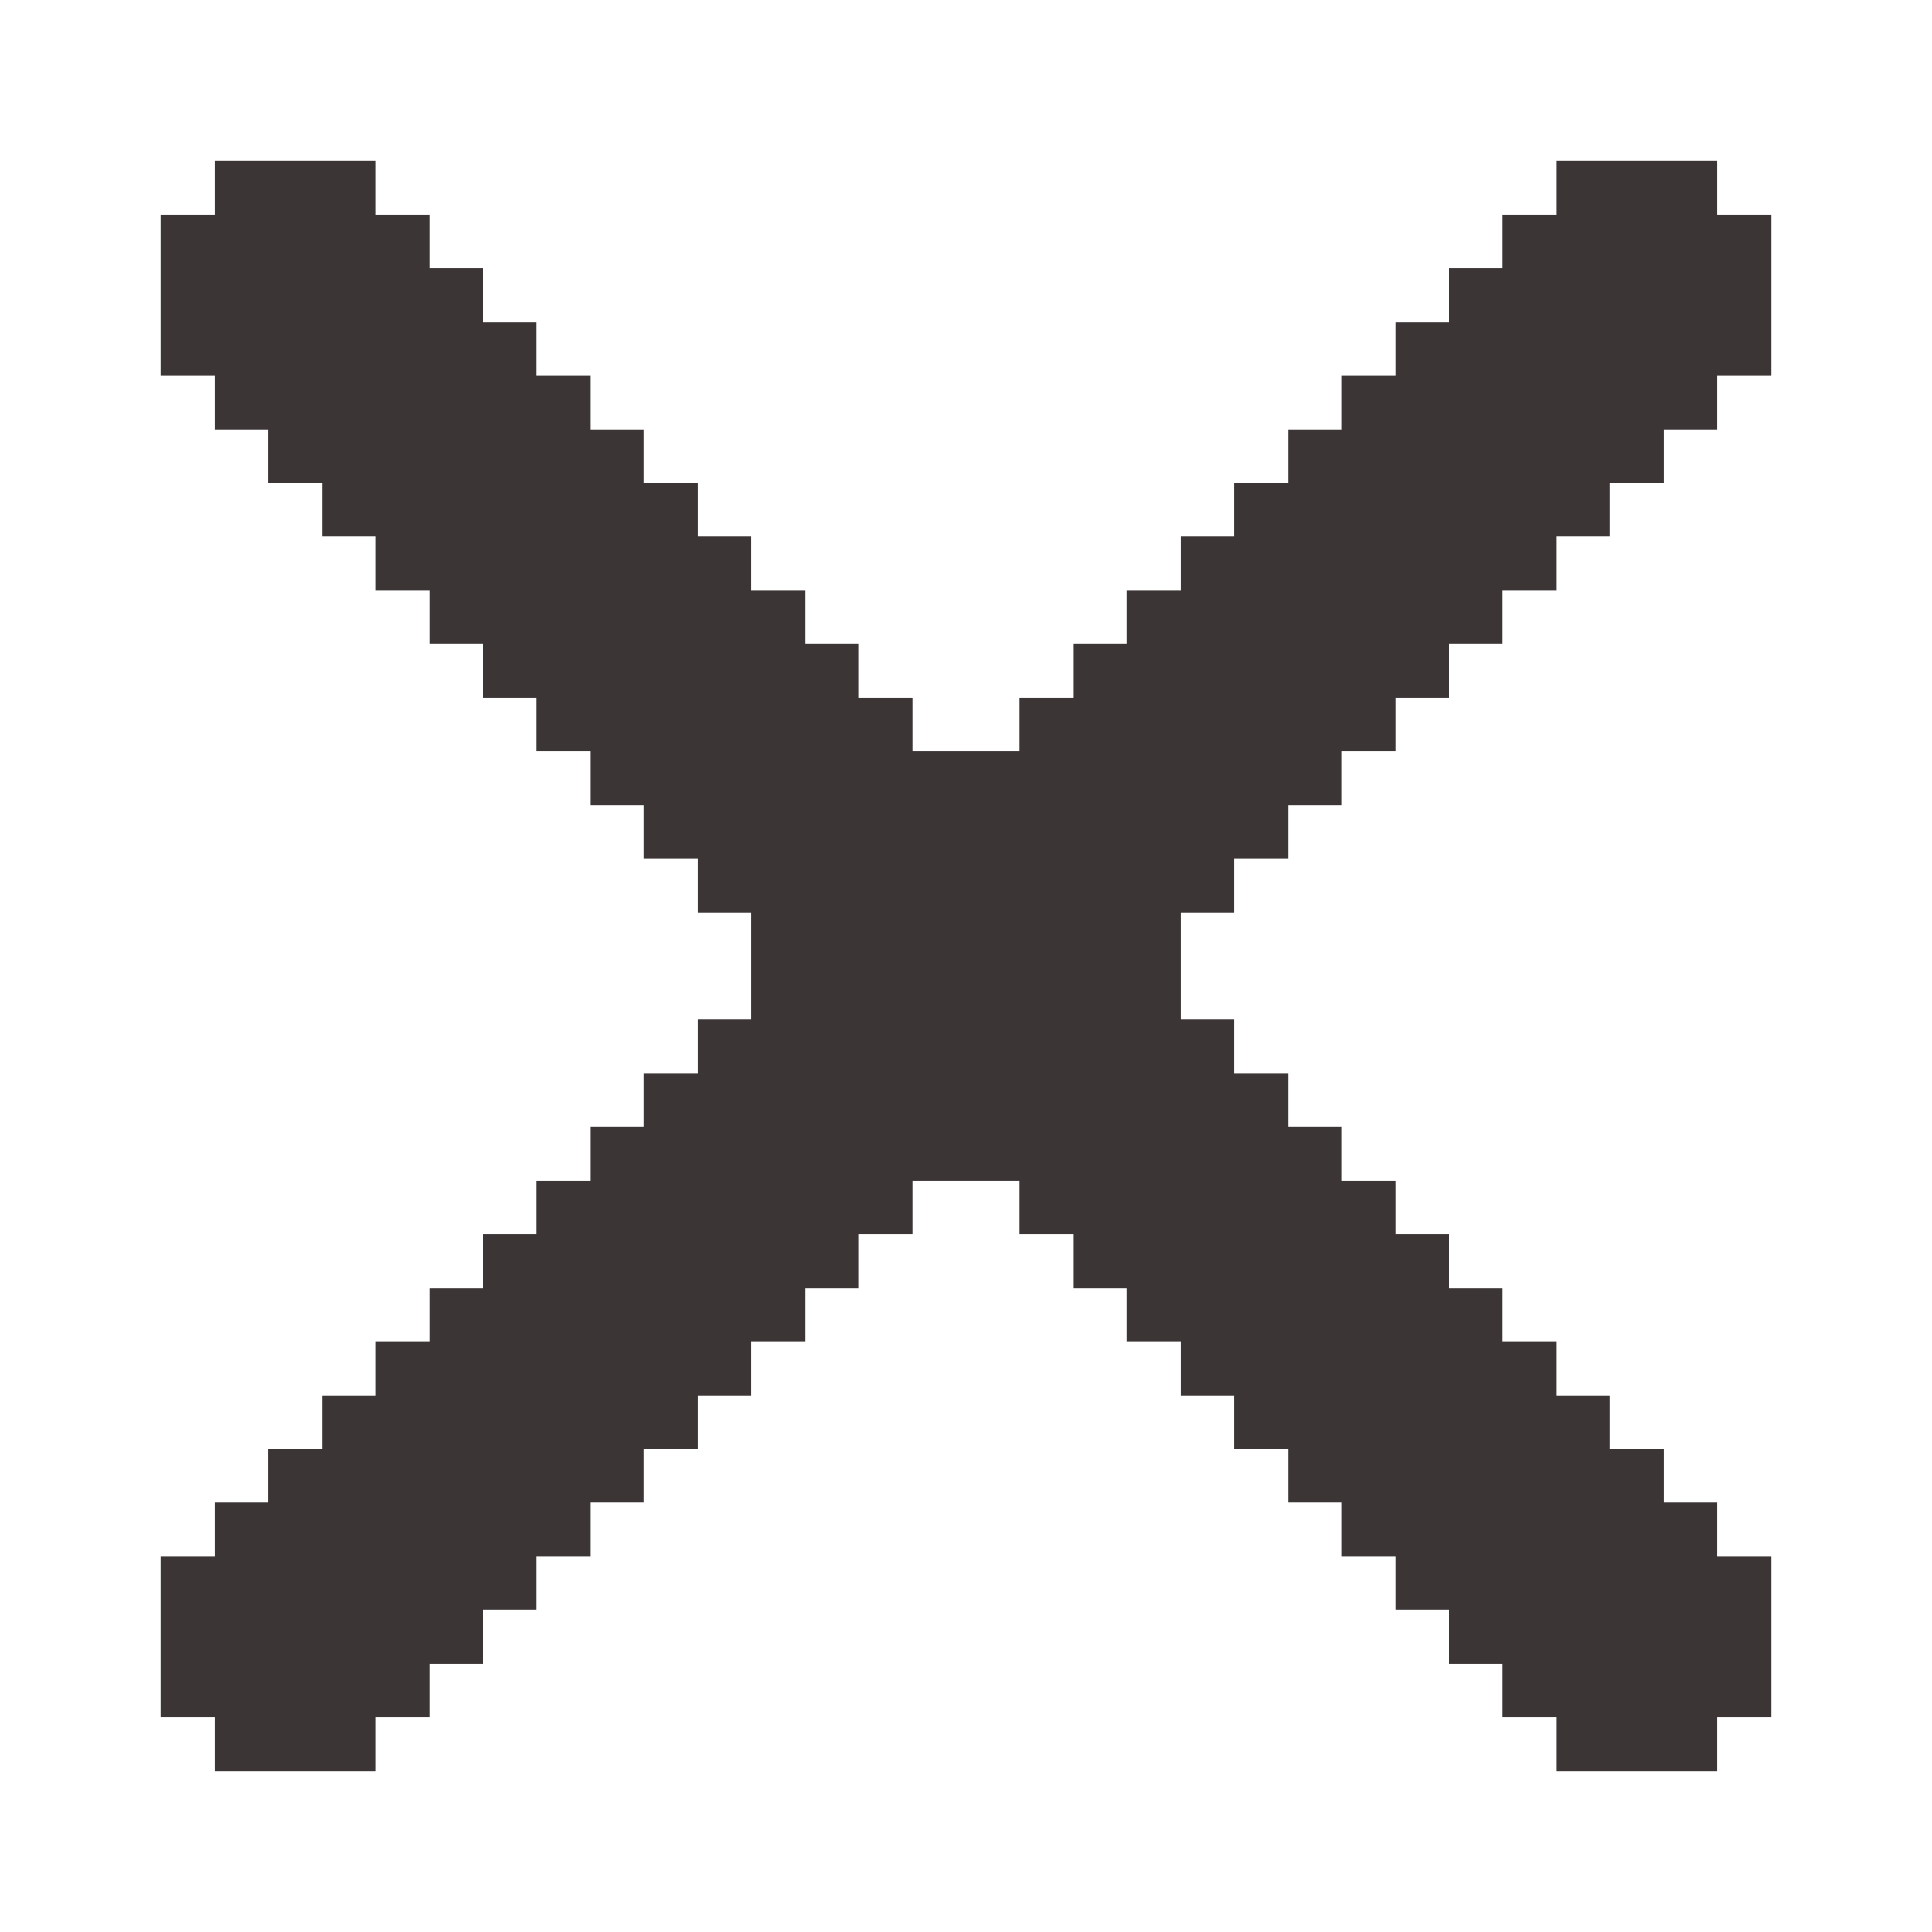
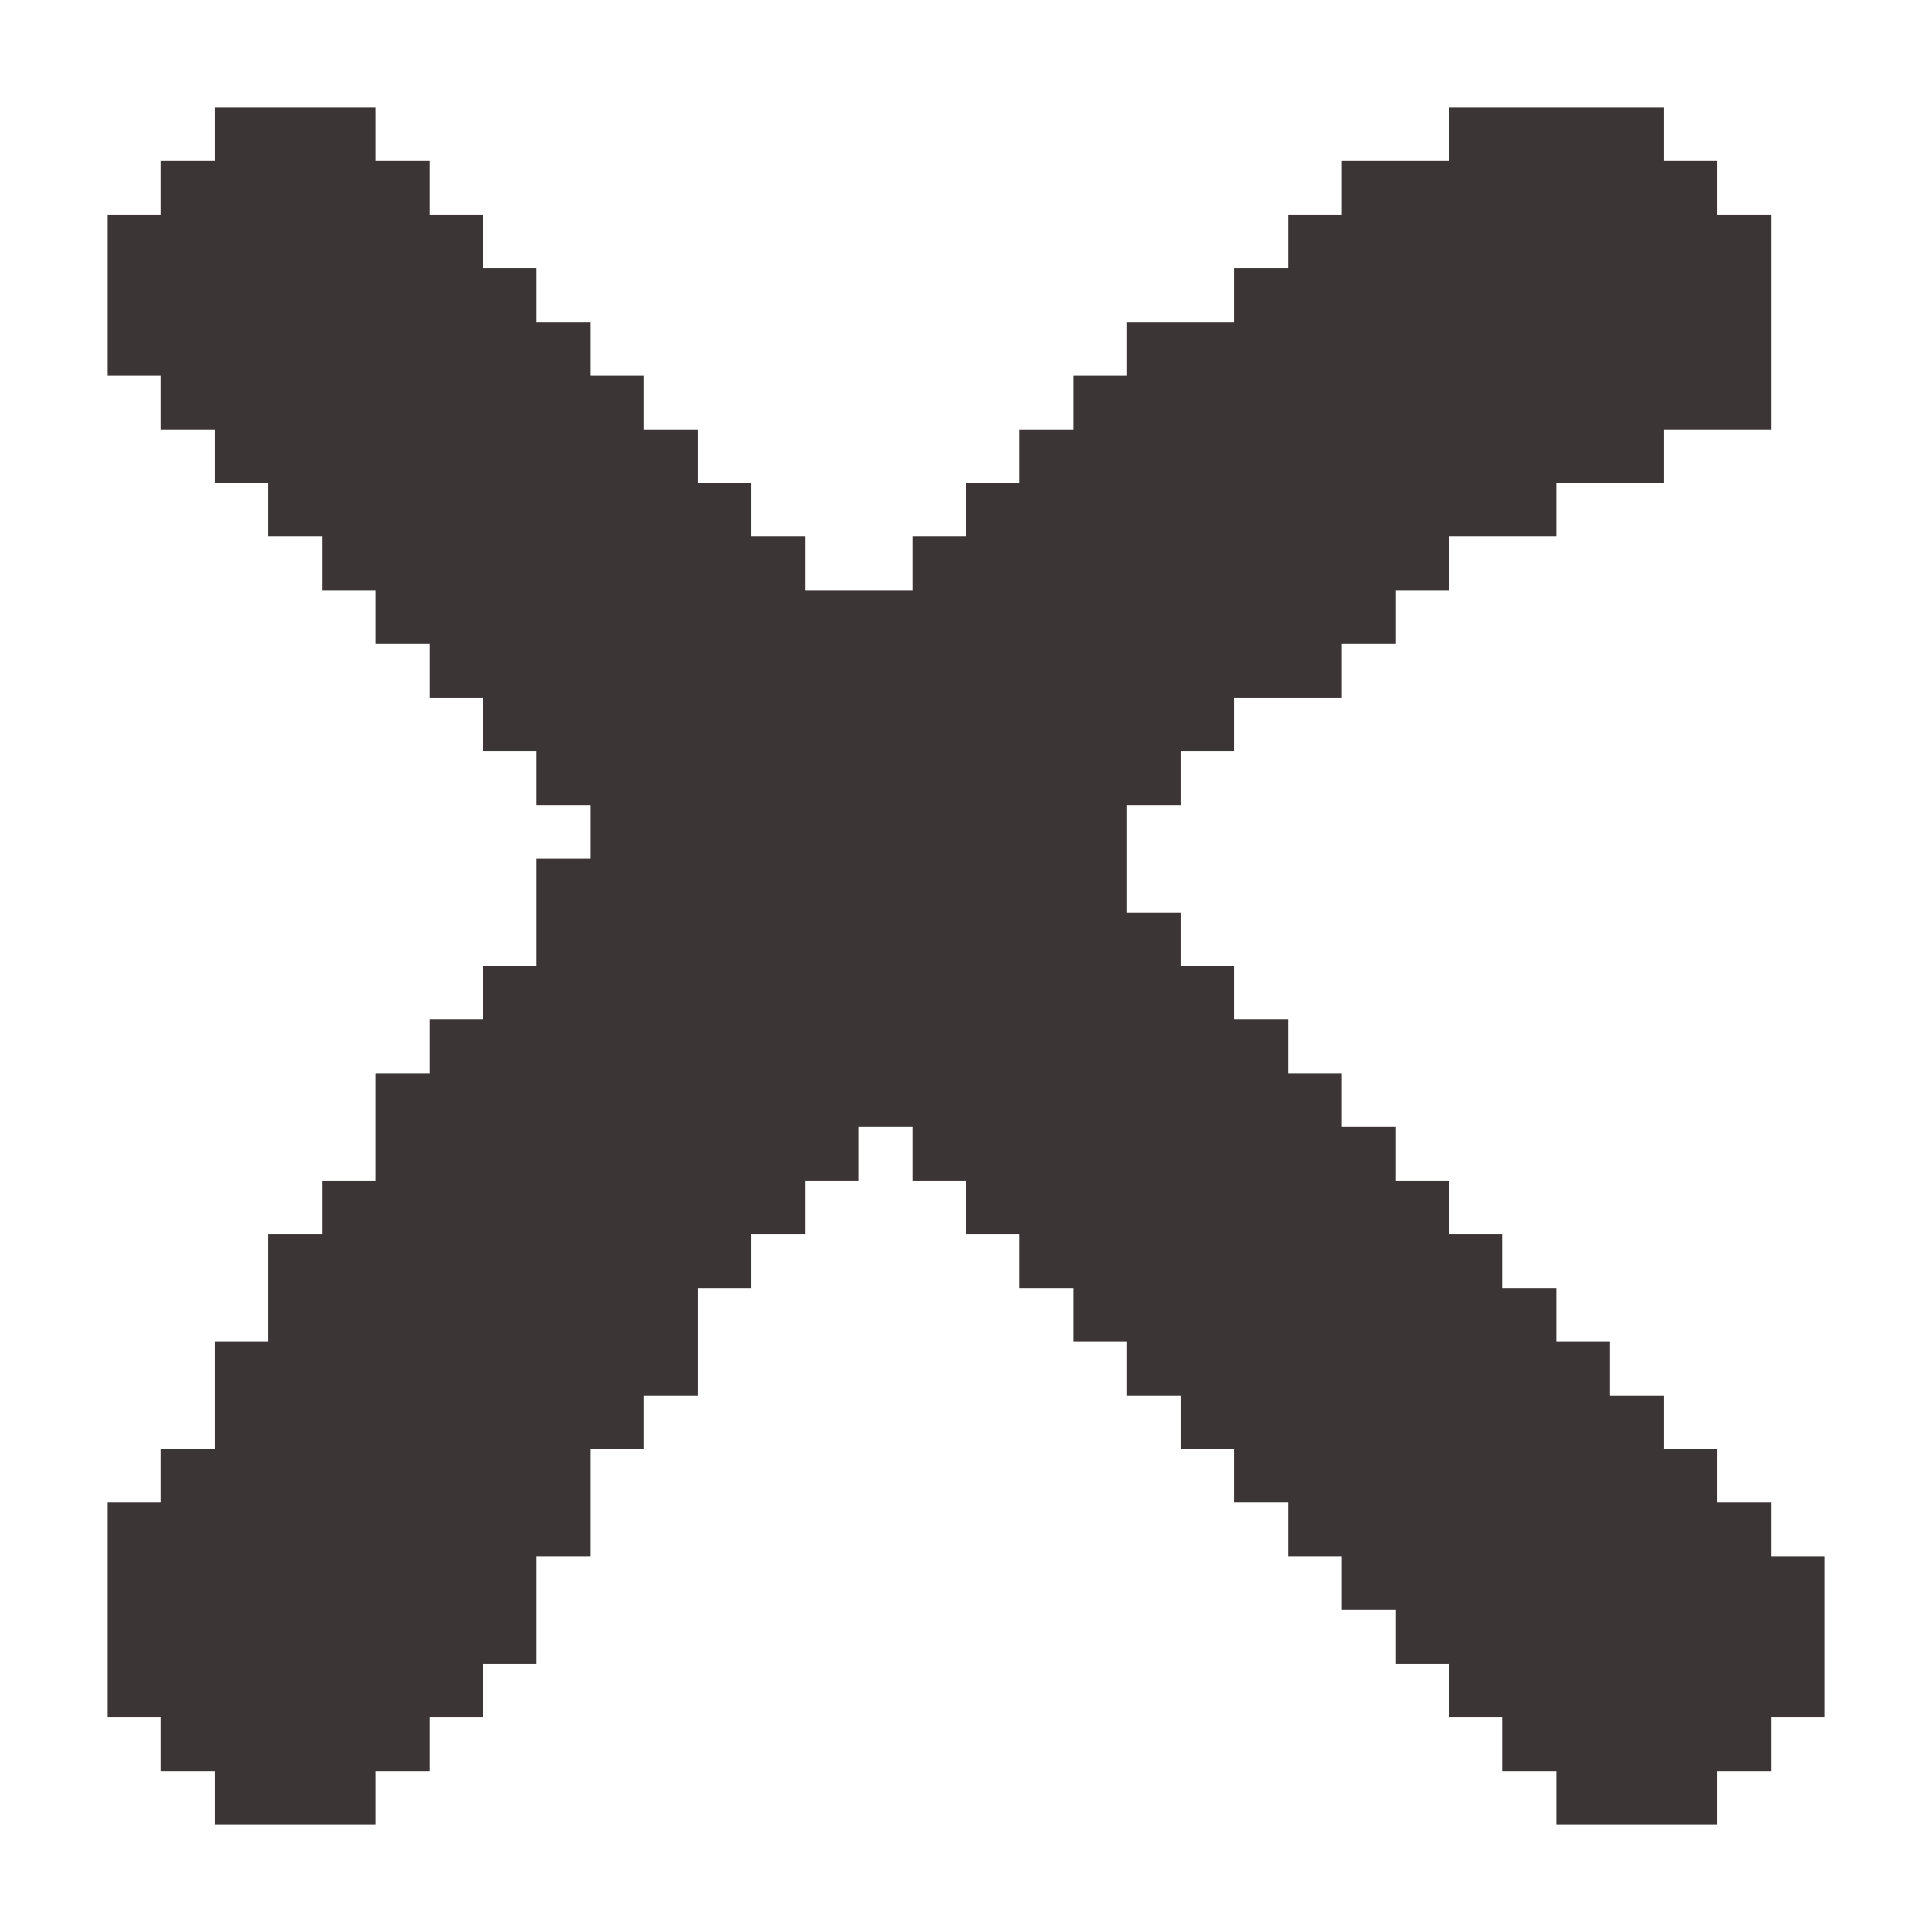
<svg xmlns="http://www.w3.org/2000/svg" version="1.1" width="36" height="36" shape-rendering="crispEdges">
+   <rect x="4" y="2" width="1" height="1" fill="#3C3536" />
+   <rect x="5" y="2" width="1" height="1" fill="#3C3536" />
+   <rect x="6" y="2" width="1" height="1" fill="#3C3536" />
+   <rect x="27" y="2" width="1" height="1" fill="#3C3536" />
+   <rect x="28" y="2" width="1" height="1" fill="#3C3536" />
+   <rect x="29" y="2" width="1" height="1" fill="#3C3536" />
+   <rect x="30" y="2" width="1" height="1" fill="#3C3536" />
+   <rect x="3" y="3" width="1" height="1" fill="#3C3536" />
  <rect x="4" y="3" width="1" height="1" fill="#3C3536" />
  <rect x="5" y="3" width="1" height="1" fill="#3C3536" />
  <rect x="6" y="3" width="1" height="1" fill="#3C3536" />
+   <rect x="7" y="3" width="1" height="1" fill="#3C3536" />
+   <rect x="25" y="3" width="1" height="1" fill="#3C3536" />
+   <rect x="26" y="3" width="1" height="1" fill="#3C3536" />
+   <rect x="27" y="3" width="1" height="1" fill="#3C3536" />
+   <rect x="28" y="3" width="1" height="1" fill="#3C3536" />
  <rect x="29" y="3" width="1" height="1" fill="#3C3536" />
  <rect x="30" y="3" width="1" height="1" fill="#3C3536" />
  <rect x="31" y="3" width="1" height="1" fill="#3C3536" />
+   <rect x="2" y="4" width="1" height="1" fill="#3C3536" />
  <rect x="3" y="4" width="1" height="1" fill="#3C3536" />
  <rect x="4" y="4" width="1" height="1" fill="#3C3536" />
  <rect x="5" y="4" width="1" height="1" fill="#3C3536" />
  <rect x="6" y="4" width="1" height="1" fill="#3C3536" />
  <rect x="7" y="4" width="1" height="1" fill="#3C3536" />
+   <rect x="8" y="4" width="1" height="1" fill="#3C3536" />
+   <rect x="24" y="4" width="1" height="1" fill="#3C3536" />
+   <rect x="25" y="4" width="1" height="1" fill="#3C3536" />
+   <rect x="26" y="4" width="1" height="1" fill="#3C3536" />
+   <rect x="27" y="4" width="1" height="1" fill="#3C3536" />
  <rect x="28" y="4" width="1" height="1" fill="#3C3536" />
  <rect x="29" y="4" width="1" height="1" fill="#3C3536" />
  <rect x="30" y="4" width="1" height="1" fill="#3C3536" />
  <rect x="31" y="4" width="1" height="1" fill="#3C3536" />
  <rect x="32" y="4" width="1" height="1" fill="#3C3536" />
+   <rect x="2" y="5" width="1" height="1" fill="#3C3536" />
  <rect x="3" y="5" width="1" height="1" fill="#3C3536" />
  <rect x="4" y="5" width="1" height="1" fill="#3C3536" />
  <rect x="5" y="5" width="1" height="1" fill="#3C3536" />
  <rect x="6" y="5" width="1" height="1" fill="#3C3536" />
  <rect x="7" y="5" width="1" height="1" fill="#3C3536" />
  <rect x="8" y="5" width="1" height="1" fill="#3C3536" />
+   <rect x="9" y="5" width="1" height="1" fill="#3C3536" />
+   <rect x="23" y="5" width="1" height="1" fill="#3C3536" />
+   <rect x="24" y="5" width="1" height="1" fill="#3C3536" />
+   <rect x="25" y="5" width="1" height="1" fill="#3C3536" />
+   <rect x="26" y="5" width="1" height="1" fill="#3C3536" />
  <rect x="27" y="5" width="1" height="1" fill="#3C3536" />
  <rect x="28" y="5" width="1" height="1" fill="#3C3536" />
  <rect x="29" y="5" width="1" height="1" fill="#3C3536" />
  <rect x="30" y="5" width="1" height="1" fill="#3C3536" />
  <rect x="31" y="5" width="1" height="1" fill="#3C3536" />
  <rect x="32" y="5" width="1" height="1" fill="#3C3536" />
+   <rect x="2" y="6" width="1" height="1" fill="#3C3536" />
  <rect x="3" y="6" width="1" height="1" fill="#3C3536" />
  <rect x="4" y="6" width="1" height="1" fill="#3C3536" />
  <rect x="5" y="6" width="1" height="1" fill="#3C3536" />
  <rect x="6" y="6" width="1" height="1" fill="#3C3536" />
  <rect x="7" y="6" width="1" height="1" fill="#3C3536" />
  <rect x="8" y="6" width="1" height="1" fill="#3C3536" />
  <rect x="9" y="6" width="1" height="1" fill="#3C3536" />
+   <rect x="10" y="6" width="1" height="1" fill="#3C3536" />
+   <rect x="21" y="6" width="1" height="1" fill="#3C3536" />
+   <rect x="22" y="6" width="1" height="1" fill="#3C3536" />
+   <rect x="23" y="6" width="1" height="1" fill="#3C3536" />
+   <rect x="24" y="6" width="1" height="1" fill="#3C3536" />
+   <rect x="25" y="6" width="1" height="1" fill="#3C3536" />
  <rect x="26" y="6" width="1" height="1" fill="#3C3536" />
  <rect x="27" y="6" width="1" height="1" fill="#3C3536" />
  <rect x="28" y="6" width="1" height="1" fill="#3C3536" />
  <rect x="29" y="6" width="1" height="1" fill="#3C3536" />
  <rect x="30" y="6" width="1" height="1" fill="#3C3536" />
  <rect x="31" y="6" width="1" height="1" fill="#3C3536" />
  <rect x="32" y="6" width="1" height="1" fill="#3C3536" />
+   <rect x="3" y="7" width="1" height="1" fill="#3C3536" />
  <rect x="4" y="7" width="1" height="1" fill="#3C3536" />
  <rect x="5" y="7" width="1" height="1" fill="#3C3536" />
  <rect x="6" y="7" width="1" height="1" fill="#3C3536" />
  <rect x="7" y="7" width="1" height="1" fill="#3C3536" />
  <rect x="8" y="7" width="1" height="1" fill="#3C3536" />
  <rect x="9" y="7" width="1" height="1" fill="#3C3536" />
  <rect x="10" y="7" width="1" height="1" fill="#3C3536" />
+   <rect x="11" y="7" width="1" height="1" fill="#3C3536" />
+   <rect x="20" y="7" width="1" height="1" fill="#3C3536" />
+   <rect x="21" y="7" width="1" height="1" fill="#3C3536" />
+   <rect x="22" y="7" width="1" height="1" fill="#3C3536" />
+   <rect x="23" y="7" width="1" height="1" fill="#3C3536" />
+   <rect x="24" y="7" width="1" height="1" fill="#3C3536" />
  <rect x="25" y="7" width="1" height="1" fill="#3C3536" />
  <rect x="26" y="7" width="1" height="1" fill="#3C3536" />
  <rect x="27" y="7" width="1" height="1" fill="#3C3536" />
  <rect x="28" y="7" width="1" height="1" fill="#3C3536" />
  <rect x="29" y="7" width="1" height="1" fill="#3C3536" />
  <rect x="30" y="7" width="1" height="1" fill="#3C3536" />
  <rect x="31" y="7" width="1" height="1" fill="#3C3536" />
+   <rect x="32" y="7" width="1" height="1" fill="#3C3536" />
+   <rect x="4" y="8" width="1" height="1" fill="#3C3536" />
  <rect x="5" y="8" width="1" height="1" fill="#3C3536" />
  <rect x="6" y="8" width="1" height="1" fill="#3C3536" />
  <rect x="7" y="8" width="1" height="1" fill="#3C3536" />
  <rect x="8" y="8" width="1" height="1" fill="#3C3536" />
  <rect x="9" y="8" width="1" height="1" fill="#3C3536" />
  <rect x="10" y="8" width="1" height="1" fill="#3C3536" />
  <rect x="11" y="8" width="1" height="1" fill="#3C3536" />
+   <rect x="12" y="8" width="1" height="1" fill="#3C3536" />
+   <rect x="19" y="8" width="1" height="1" fill="#3C3536" />
+   <rect x="20" y="8" width="1" height="1" fill="#3C3536" />
+   <rect x="21" y="8" width="1" height="1" fill="#3C3536" />
+   <rect x="22" y="8" width="1" height="1" fill="#3C3536" />
+   <rect x="23" y="8" width="1" height="1" fill="#3C3536" />
  <rect x="24" y="8" width="1" height="1" fill="#3C3536" />
  <rect x="25" y="8" width="1" height="1" fill="#3C3536" />
  <rect x="26" y="8" width="1" height="1" fill="#3C3536" />
  <rect x="27" y="8" width="1" height="1" fill="#3C3536" />
  <rect x="28" y="8" width="1" height="1" fill="#3C3536" />
  <rect x="29" y="8" width="1" height="1" fill="#3C3536" />
  <rect x="30" y="8" width="1" height="1" fill="#3C3536" />
+   <rect x="5" y="9" width="1" height="1" fill="#3C3536" />
  <rect x="6" y="9" width="1" height="1" fill="#3C3536" />
  <rect x="7" y="9" width="1" height="1" fill="#3C3536" />
  <rect x="8" y="9" width="1" height="1" fill="#3C3536" />
  <rect x="9" y="9" width="1" height="1" fill="#3C3536" />
  <rect x="10" y="9" width="1" height="1" fill="#3C3536" />
  <rect x="11" y="9" width="1" height="1" fill="#3C3536" />
  <rect x="12" y="9" width="1" height="1" fill="#3C3536" />
+   <rect x="13" y="9" width="1" height="1" fill="#3C3536" />
+   <rect x="18" y="9" width="1" height="1" fill="#3C3536" />
+   <rect x="19" y="9" width="1" height="1" fill="#3C3536" />
+   <rect x="20" y="9" width="1" height="1" fill="#3C3536" />
+   <rect x="21" y="9" width="1" height="1" fill="#3C3536" />
+   <rect x="22" y="9" width="1" height="1" fill="#3C3536" />
  <rect x="23" y="9" width="1" height="1" fill="#3C3536" />
  <rect x="24" y="9" width="1" height="1" fill="#3C3536" />
  <rect x="25" y="9" width="1" height="1" fill="#3C3536" />
  <rect x="26" y="9" width="1" height="1" fill="#3C3536" />
  <rect x="27" y="9" width="1" height="1" fill="#3C3536" />
  <rect x="28" y="9" width="1" height="1" fill="#3C3536" />
-   <rect x="29" y="9" width="1" height="1" fill="#3C3536" />
+   <rect x="6" y="10" width="1" height="1" fill="#3C3536" />
  <rect x="7" y="10" width="1" height="1" fill="#3C3536" />
  <rect x="8" y="10" width="1" height="1" fill="#3C3536" />
  <rect x="9" y="10" width="1" height="1" fill="#3C3536" />
  <rect x="10" y="10" width="1" height="1" fill="#3C3536" />
  <rect x="11" y="10" width="1" height="1" fill="#3C3536" />
  <rect x="12" y="10" width="1" height="1" fill="#3C3536" />
  <rect x="13" y="10" width="1" height="1" fill="#3C3536" />
+   <rect x="14" y="10" width="1" height="1" fill="#3C3536" />
+   <rect x="17" y="10" width="1" height="1" fill="#3C3536" />
+   <rect x="18" y="10" width="1" height="1" fill="#3C3536" />
+   <rect x="19" y="10" width="1" height="1" fill="#3C3536" />
+   <rect x="20" y="10" width="1" height="1" fill="#3C3536" />
+   <rect x="21" y="10" width="1" height="1" fill="#3C3536" />
  <rect x="22" y="10" width="1" height="1" fill="#3C3536" />
  <rect x="23" y="10" width="1" height="1" fill="#3C3536" />
  <rect x="24" y="10" width="1" height="1" fill="#3C3536" />
  <rect x="25" y="10" width="1" height="1" fill="#3C3536" />
  <rect x="26" y="10" width="1" height="1" fill="#3C3536" />
-   <rect x="27" y="10" width="1" height="1" fill="#3C3536" />
-   <rect x="28" y="10" width="1" height="1" fill="#3C3536" />
+   <rect x="7" y="11" width="1" height="1" fill="#3C3536" />
  <rect x="8" y="11" width="1" height="1" fill="#3C3536" />
  <rect x="9" y="11" width="1" height="1" fill="#3C3536" />
  <rect x="10" y="11" width="1" height="1" fill="#3C3536" />
  <rect x="11" y="11" width="1" height="1" fill="#3C3536" />
  <rect x="12" y="11" width="1" height="1" fill="#3C3536" />
  <rect x="13" y="11" width="1" height="1" fill="#3C3536" />
  <rect x="14" y="11" width="1" height="1" fill="#3C3536" />
+   <rect x="15" y="11" width="1" height="1" fill="#3C3536" />
+   <rect x="16" y="11" width="1" height="1" fill="#3C3536" />
+   <rect x="17" y="11" width="1" height="1" fill="#3C3536" />
+   <rect x="18" y="11" width="1" height="1" fill="#3C3536" />
+   <rect x="19" y="11" width="1" height="1" fill="#3C3536" />
+   <rect x="20" y="11" width="1" height="1" fill="#3C3536" />
  <rect x="21" y="11" width="1" height="1" fill="#3C3536" />
  <rect x="22" y="11" width="1" height="1" fill="#3C3536" />
  <rect x="23" y="11" width="1" height="1" fill="#3C3536" />
  <rect x="24" y="11" width="1" height="1" fill="#3C3536" />
  <rect x="25" y="11" width="1" height="1" fill="#3C3536" />
-   <rect x="26" y="11" width="1" height="1" fill="#3C3536" />
-   <rect x="27" y="11" width="1" height="1" fill="#3C3536" />
+   <rect x="8" y="12" width="1" height="1" fill="#3C3536" />
  <rect x="9" y="12" width="1" height="1" fill="#3C3536" />
  <rect x="10" y="12" width="1" height="1" fill="#3C3536" />
  <rect x="11" y="12" width="1" height="1" fill="#3C3536" />
  <rect x="12" y="12" width="1" height="1" fill="#3C3536" />
  <rect x="13" y="12" width="1" height="1" fill="#3C3536" />
  <rect x="14" y="12" width="1" height="1" fill="#3C3536" />
  <rect x="15" y="12" width="1" height="1" fill="#3C3536" />
+   <rect x="16" y="12" width="1" height="1" fill="#3C3536" />
+   <rect x="17" y="12" width="1" height="1" fill="#3C3536" />
+   <rect x="18" y="12" width="1" height="1" fill="#3C3536" />
+   <rect x="19" y="12" width="1" height="1" fill="#3C3536" />
  <rect x="20" y="12" width="1" height="1" fill="#3C3536" />
  <rect x="21" y="12" width="1" height="1" fill="#3C3536" />
  <rect x="22" y="12" width="1" height="1" fill="#3C3536" />
  <rect x="23" y="12" width="1" height="1" fill="#3C3536" />
  <rect x="24" y="12" width="1" height="1" fill="#3C3536" />
-   <rect x="25" y="12" width="1" height="1" fill="#3C3536" />
-   <rect x="26" y="12" width="1" height="1" fill="#3C3536" />
+   <rect x="9" y="13" width="1" height="1" fill="#3C3536" />
  <rect x="10" y="13" width="1" height="1" fill="#3C3536" />
  <rect x="11" y="13" width="1" height="1" fill="#3C3536" />
  <rect x="12" y="13" width="1" height="1" fill="#3C3536" />
  <rect x="13" y="13" width="1" height="1" fill="#3C3536" />
  <rect x="14" y="13" width="1" height="1" fill="#3C3536" />
  <rect x="15" y="13" width="1" height="1" fill="#3C3536" />
  <rect x="16" y="13" width="1" height="1" fill="#3C3536" />
+   <rect x="17" y="13" width="1" height="1" fill="#3C3536" />
+   <rect x="18" y="13" width="1" height="1" fill="#3C3536" />
  <rect x="19" y="13" width="1" height="1" fill="#3C3536" />
  <rect x="20" y="13" width="1" height="1" fill="#3C3536" />
  <rect x="21" y="13" width="1" height="1" fill="#3C3536" />
  <rect x="22" y="13" width="1" height="1" fill="#3C3536" />
-   <rect x="23" y="13" width="1" height="1" fill="#3C3536" />
-   <rect x="24" y="13" width="1" height="1" fill="#3C3536" />
-   <rect x="25" y="13" width="1" height="1" fill="#3C3536" />
+   <rect x="10" y="14" width="1" height="1" fill="#3C3536" />
  <rect x="11" y="14" width="1" height="1" fill="#3C3536" />
  <rect x="12" y="14" width="1" height="1" fill="#3C3536" />
  <rect x="13" y="14" width="1" height="1" fill="#3C3536" />
  <rect x="14" y="14" width="1" height="1" fill="#3C3536" />
  <rect x="15" y="14" width="1" height="1" fill="#3C3536" />
  <rect x="16" y="14" width="1" height="1" fill="#3C3536" />
  <rect x="17" y="14" width="1" height="1" fill="#3C3536" />
  <rect x="18" y="14" width="1" height="1" fill="#3C3536" />
  <rect x="19" y="14" width="1" height="1" fill="#3C3536" />
  <rect x="20" y="14" width="1" height="1" fill="#3C3536" />
  <rect x="21" y="14" width="1" height="1" fill="#3C3536" />
-   <rect x="22" y="14" width="1" height="1" fill="#3C3536" />
-   <rect x="23" y="14" width="1" height="1" fill="#3C3536" />
-   <rect x="24" y="14" width="1" height="1" fill="#3C3536" />
+   <rect x="11" y="15" width="1" height="1" fill="#3C3536" />
  <rect x="12" y="15" width="1" height="1" fill="#3C3536" />
  <rect x="13" y="15" width="1" height="1" fill="#3C3536" />
  <rect x="14" y="15" width="1" height="1" fill="#3C3536" />
  <rect x="15" y="15" width="1" height="1" fill="#3C3536" />
  <rect x="16" y="15" width="1" height="1" fill="#3C3536" />
  <rect x="17" y="15" width="1" height="1" fill="#3C3536" />
  <rect x="18" y="15" width="1" height="1" fill="#3C3536" />
  <rect x="19" y="15" width="1" height="1" fill="#3C3536" />
  <rect x="20" y="15" width="1" height="1" fill="#3C3536" />
-   <rect x="21" y="15" width="1" height="1" fill="#3C3536" />
-   <rect x="22" y="15" width="1" height="1" fill="#3C3536" />
-   <rect x="23" y="15" width="1" height="1" fill="#3C3536" />
+   <rect x="10" y="16" width="1" height="1" fill="#3C3536" />
+   <rect x="11" y="16" width="1" height="1" fill="#3C3536" />
+   <rect x="12" y="16" width="1" height="1" fill="#3C3536" />
  <rect x="13" y="16" width="1" height="1" fill="#3C3536" />
  <rect x="14" y="16" width="1" height="1" fill="#3C3536" />
  <rect x="15" y="16" width="1" height="1" fill="#3C3536" />
  <rect x="16" y="16" width="1" height="1" fill="#3C3536" />
  <rect x="17" y="16" width="1" height="1" fill="#3C3536" />
  <rect x="18" y="16" width="1" height="1" fill="#3C3536" />
  <rect x="19" y="16" width="1" height="1" fill="#3C3536" />
  <rect x="20" y="16" width="1" height="1" fill="#3C3536" />
-   <rect x="21" y="16" width="1" height="1" fill="#3C3536" />
-   <rect x="22" y="16" width="1" height="1" fill="#3C3536" />
+   <rect x="10" y="17" width="1" height="1" fill="#3C3536" />
+   <rect x="11" y="17" width="1" height="1" fill="#3C3536" />
+   <rect x="12" y="17" width="1" height="1" fill="#3C3536" />
+   <rect x="13" y="17" width="1" height="1" fill="#3C3536" />
  <rect x="14" y="17" width="1" height="1" fill="#3C3536" />
  <rect x="15" y="17" width="1" height="1" fill="#3C3536" />
  <rect x="16" y="17" width="1" height="1" fill="#3C3536" />
  <rect x="17" y="17" width="1" height="1" fill="#3C3536" />
  <rect x="18" y="17" width="1" height="1" fill="#3C3536" />
  <rect x="19" y="17" width="1" height="1" fill="#3C3536" />
  <rect x="20" y="17" width="1" height="1" fill="#3C3536" />
  <rect x="21" y="17" width="1" height="1" fill="#3C3536" />
+   <rect x="9" y="18" width="1" height="1" fill="#3C3536" />
+   <rect x="10" y="18" width="1" height="1" fill="#3C3536" />
+   <rect x="11" y="18" width="1" height="1" fill="#3C3536" />
+   <rect x="12" y="18" width="1" height="1" fill="#3C3536" />
+   <rect x="13" y="18" width="1" height="1" fill="#3C3536" />
  <rect x="14" y="18" width="1" height="1" fill="#3C3536" />
  <rect x="15" y="18" width="1" height="1" fill="#3C3536" />
  <rect x="16" y="18" width="1" height="1" fill="#3C3536" />
  <rect x="17" y="18" width="1" height="1" fill="#3C3536" />
  <rect x="18" y="18" width="1" height="1" fill="#3C3536" />
  <rect x="19" y="18" width="1" height="1" fill="#3C3536" />
  <rect x="20" y="18" width="1" height="1" fill="#3C3536" />
  <rect x="21" y="18" width="1" height="1" fill="#3C3536" />
+   <rect x="22" y="18" width="1" height="1" fill="#3C3536" />
+   <rect x="8" y="19" width="1" height="1" fill="#3C3536" />
+   <rect x="9" y="19" width="1" height="1" fill="#3C3536" />
+   <rect x="10" y="19" width="1" height="1" fill="#3C3536" />
+   <rect x="11" y="19" width="1" height="1" fill="#3C3536" />
+   <rect x="12" y="19" width="1" height="1" fill="#3C3536" />
  <rect x="13" y="19" width="1" height="1" fill="#3C3536" />
  <rect x="14" y="19" width="1" height="1" fill="#3C3536" />
  <rect x="15" y="19" width="1" height="1" fill="#3C3536" />
  <rect x="16" y="19" width="1" height="1" fill="#3C3536" />
  <rect x="17" y="19" width="1" height="1" fill="#3C3536" />
  <rect x="18" y="19" width="1" height="1" fill="#3C3536" />
  <rect x="19" y="19" width="1" height="1" fill="#3C3536" />
  <rect x="20" y="19" width="1" height="1" fill="#3C3536" />
  <rect x="21" y="19" width="1" height="1" fill="#3C3536" />
  <rect x="22" y="19" width="1" height="1" fill="#3C3536" />
+   <rect x="23" y="19" width="1" height="1" fill="#3C3536" />
+   <rect x="7" y="20" width="1" height="1" fill="#3C3536" />
+   <rect x="8" y="20" width="1" height="1" fill="#3C3536" />
+   <rect x="9" y="20" width="1" height="1" fill="#3C3536" />
+   <rect x="10" y="20" width="1" height="1" fill="#3C3536" />
+   <rect x="11" y="20" width="1" height="1" fill="#3C3536" />
  <rect x="12" y="20" width="1" height="1" fill="#3C3536" />
  <rect x="13" y="20" width="1" height="1" fill="#3C3536" />
  <rect x="14" y="20" width="1" height="1" fill="#3C3536" />
  <rect x="15" y="20" width="1" height="1" fill="#3C3536" />
  <rect x="16" y="20" width="1" height="1" fill="#3C3536" />
  <rect x="17" y="20" width="1" height="1" fill="#3C3536" />
  <rect x="18" y="20" width="1" height="1" fill="#3C3536" />
  <rect x="19" y="20" width="1" height="1" fill="#3C3536" />
  <rect x="20" y="20" width="1" height="1" fill="#3C3536" />
  <rect x="21" y="20" width="1" height="1" fill="#3C3536" />
  <rect x="22" y="20" width="1" height="1" fill="#3C3536" />
  <rect x="23" y="20" width="1" height="1" fill="#3C3536" />
+   <rect x="24" y="20" width="1" height="1" fill="#3C3536" />
+   <rect x="7" y="21" width="1" height="1" fill="#3C3536" />
+   <rect x="8" y="21" width="1" height="1" fill="#3C3536" />
+   <rect x="9" y="21" width="1" height="1" fill="#3C3536" />
+   <rect x="10" y="21" width="1" height="1" fill="#3C3536" />
  <rect x="11" y="21" width="1" height="1" fill="#3C3536" />
  <rect x="12" y="21" width="1" height="1" fill="#3C3536" />
  <rect x="13" y="21" width="1" height="1" fill="#3C3536" />
  <rect x="14" y="21" width="1" height="1" fill="#3C3536" />
  <rect x="15" y="21" width="1" height="1" fill="#3C3536" />
-   <rect x="16" y="21" width="1" height="1" fill="#3C3536" />
  <rect x="17" y="21" width="1" height="1" fill="#3C3536" />
  <rect x="18" y="21" width="1" height="1" fill="#3C3536" />
  <rect x="19" y="21" width="1" height="1" fill="#3C3536" />
  <rect x="20" y="21" width="1" height="1" fill="#3C3536" />
  <rect x="21" y="21" width="1" height="1" fill="#3C3536" />
  <rect x="22" y="21" width="1" height="1" fill="#3C3536" />
  <rect x="23" y="21" width="1" height="1" fill="#3C3536" />
  <rect x="24" y="21" width="1" height="1" fill="#3C3536" />
+   <rect x="25" y="21" width="1" height="1" fill="#3C3536" />
+   <rect x="6" y="22" width="1" height="1" fill="#3C3536" />
+   <rect x="7" y="22" width="1" height="1" fill="#3C3536" />
+   <rect x="8" y="22" width="1" height="1" fill="#3C3536" />
+   <rect x="9" y="22" width="1" height="1" fill="#3C3536" />
  <rect x="10" y="22" width="1" height="1" fill="#3C3536" />
  <rect x="11" y="22" width="1" height="1" fill="#3C3536" />
  <rect x="12" y="22" width="1" height="1" fill="#3C3536" />
  <rect x="13" y="22" width="1" height="1" fill="#3C3536" />
  <rect x="14" y="22" width="1" height="1" fill="#3C3536" />
-   <rect x="15" y="22" width="1" height="1" fill="#3C3536" />
-   <rect x="16" y="22" width="1" height="1" fill="#3C3536" />
+   <rect x="18" y="22" width="1" height="1" fill="#3C3536" />
  <rect x="19" y="22" width="1" height="1" fill="#3C3536" />
  <rect x="20" y="22" width="1" height="1" fill="#3C3536" />
  <rect x="21" y="22" width="1" height="1" fill="#3C3536" />
  <rect x="22" y="22" width="1" height="1" fill="#3C3536" />
  <rect x="23" y="22" width="1" height="1" fill="#3C3536" />
  <rect x="24" y="22" width="1" height="1" fill="#3C3536" />
  <rect x="25" y="22" width="1" height="1" fill="#3C3536" />
+   <rect x="26" y="22" width="1" height="1" fill="#3C3536" />
+   <rect x="5" y="23" width="1" height="1" fill="#3C3536" />
+   <rect x="6" y="23" width="1" height="1" fill="#3C3536" />
+   <rect x="7" y="23" width="1" height="1" fill="#3C3536" />
+   <rect x="8" y="23" width="1" height="1" fill="#3C3536" />
  <rect x="9" y="23" width="1" height="1" fill="#3C3536" />
  <rect x="10" y="23" width="1" height="1" fill="#3C3536" />
  <rect x="11" y="23" width="1" height="1" fill="#3C3536" />
  <rect x="12" y="23" width="1" height="1" fill="#3C3536" />
  <rect x="13" y="23" width="1" height="1" fill="#3C3536" />
-   <rect x="14" y="23" width="1" height="1" fill="#3C3536" />
-   <rect x="15" y="23" width="1" height="1" fill="#3C3536" />
+   <rect x="19" y="23" width="1" height="1" fill="#3C3536" />
  <rect x="20" y="23" width="1" height="1" fill="#3C3536" />
  <rect x="21" y="23" width="1" height="1" fill="#3C3536" />
  <rect x="22" y="23" width="1" height="1" fill="#3C3536" />
  <rect x="23" y="23" width="1" height="1" fill="#3C3536" />
  <rect x="24" y="23" width="1" height="1" fill="#3C3536" />
  <rect x="25" y="23" width="1" height="1" fill="#3C3536" />
  <rect x="26" y="23" width="1" height="1" fill="#3C3536" />
+   <rect x="27" y="23" width="1" height="1" fill="#3C3536" />
+   <rect x="5" y="24" width="1" height="1" fill="#3C3536" />
+   <rect x="6" y="24" width="1" height="1" fill="#3C3536" />
+   <rect x="7" y="24" width="1" height="1" fill="#3C3536" />
  <rect x="8" y="24" width="1" height="1" fill="#3C3536" />
  <rect x="9" y="24" width="1" height="1" fill="#3C3536" />
  <rect x="10" y="24" width="1" height="1" fill="#3C3536" />
  <rect x="11" y="24" width="1" height="1" fill="#3C3536" />
  <rect x="12" y="24" width="1" height="1" fill="#3C3536" />
-   <rect x="13" y="24" width="1" height="1" fill="#3C3536" />
-   <rect x="14" y="24" width="1" height="1" fill="#3C3536" />
+   <rect x="20" y="24" width="1" height="1" fill="#3C3536" />
  <rect x="21" y="24" width="1" height="1" fill="#3C3536" />
  <rect x="22" y="24" width="1" height="1" fill="#3C3536" />
  <rect x="23" y="24" width="1" height="1" fill="#3C3536" />
  <rect x="24" y="24" width="1" height="1" fill="#3C3536" />
  <rect x="25" y="24" width="1" height="1" fill="#3C3536" />
  <rect x="26" y="24" width="1" height="1" fill="#3C3536" />
  <rect x="27" y="24" width="1" height="1" fill="#3C3536" />
+   <rect x="28" y="24" width="1" height="1" fill="#3C3536" />
+   <rect x="4" y="25" width="1" height="1" fill="#3C3536" />
+   <rect x="5" y="25" width="1" height="1" fill="#3C3536" />
+   <rect x="6" y="25" width="1" height="1" fill="#3C3536" />
  <rect x="7" y="25" width="1" height="1" fill="#3C3536" />
  <rect x="8" y="25" width="1" height="1" fill="#3C3536" />
  <rect x="9" y="25" width="1" height="1" fill="#3C3536" />
  <rect x="10" y="25" width="1" height="1" fill="#3C3536" />
  <rect x="11" y="25" width="1" height="1" fill="#3C3536" />
  <rect x="12" y="25" width="1" height="1" fill="#3C3536" />
-   <rect x="13" y="25" width="1" height="1" fill="#3C3536" />
+   <rect x="21" y="25" width="1" height="1" fill="#3C3536" />
  <rect x="22" y="25" width="1" height="1" fill="#3C3536" />
  <rect x="23" y="25" width="1" height="1" fill="#3C3536" />
  <rect x="24" y="25" width="1" height="1" fill="#3C3536" />
  <rect x="25" y="25" width="1" height="1" fill="#3C3536" />
  <rect x="26" y="25" width="1" height="1" fill="#3C3536" />
  <rect x="27" y="25" width="1" height="1" fill="#3C3536" />
  <rect x="28" y="25" width="1" height="1" fill="#3C3536" />
+   <rect x="29" y="25" width="1" height="1" fill="#3C3536" />
+   <rect x="4" y="26" width="1" height="1" fill="#3C3536" />
+   <rect x="5" y="26" width="1" height="1" fill="#3C3536" />
  <rect x="6" y="26" width="1" height="1" fill="#3C3536" />
  <rect x="7" y="26" width="1" height="1" fill="#3C3536" />
  <rect x="8" y="26" width="1" height="1" fill="#3C3536" />
  <rect x="9" y="26" width="1" height="1" fill="#3C3536" />
  <rect x="10" y="26" width="1" height="1" fill="#3C3536" />
  <rect x="11" y="26" width="1" height="1" fill="#3C3536" />
-   <rect x="12" y="26" width="1" height="1" fill="#3C3536" />
+   <rect x="22" y="26" width="1" height="1" fill="#3C3536" />
  <rect x="23" y="26" width="1" height="1" fill="#3C3536" />
  <rect x="24" y="26" width="1" height="1" fill="#3C3536" />
  <rect x="25" y="26" width="1" height="1" fill="#3C3536" />
  <rect x="26" y="26" width="1" height="1" fill="#3C3536" />
  <rect x="27" y="26" width="1" height="1" fill="#3C3536" />
  <rect x="28" y="26" width="1" height="1" fill="#3C3536" />
  <rect x="29" y="26" width="1" height="1" fill="#3C3536" />
+   <rect x="30" y="26" width="1" height="1" fill="#3C3536" />
+   <rect x="3" y="27" width="1" height="1" fill="#3C3536" />
+   <rect x="4" y="27" width="1" height="1" fill="#3C3536" />
  <rect x="5" y="27" width="1" height="1" fill="#3C3536" />
  <rect x="6" y="27" width="1" height="1" fill="#3C3536" />
  <rect x="7" y="27" width="1" height="1" fill="#3C3536" />
  <rect x="8" y="27" width="1" height="1" fill="#3C3536" />
  <rect x="9" y="27" width="1" height="1" fill="#3C3536" />
  <rect x="10" y="27" width="1" height="1" fill="#3C3536" />
-   <rect x="11" y="27" width="1" height="1" fill="#3C3536" />
+   <rect x="23" y="27" width="1" height="1" fill="#3C3536" />
  <rect x="24" y="27" width="1" height="1" fill="#3C3536" />
  <rect x="25" y="27" width="1" height="1" fill="#3C3536" />
  <rect x="26" y="27" width="1" height="1" fill="#3C3536" />
  <rect x="27" y="27" width="1" height="1" fill="#3C3536" />
  <rect x="28" y="27" width="1" height="1" fill="#3C3536" />
  <rect x="29" y="27" width="1" height="1" fill="#3C3536" />
  <rect x="30" y="27" width="1" height="1" fill="#3C3536" />
+   <rect x="31" y="27" width="1" height="1" fill="#3C3536" />
+   <rect x="2" y="28" width="1" height="1" fill="#3C3536" />
+   <rect x="3" y="28" width="1" height="1" fill="#3C3536" />
  <rect x="4" y="28" width="1" height="1" fill="#3C3536" />
  <rect x="5" y="28" width="1" height="1" fill="#3C3536" />
  <rect x="6" y="28" width="1" height="1" fill="#3C3536" />
  <rect x="7" y="28" width="1" height="1" fill="#3C3536" />
  <rect x="8" y="28" width="1" height="1" fill="#3C3536" />
  <rect x="9" y="28" width="1" height="1" fill="#3C3536" />
  <rect x="10" y="28" width="1" height="1" fill="#3C3536" />
+   <rect x="24" y="28" width="1" height="1" fill="#3C3536" />
  <rect x="25" y="28" width="1" height="1" fill="#3C3536" />
  <rect x="26" y="28" width="1" height="1" fill="#3C3536" />
  <rect x="27" y="28" width="1" height="1" fill="#3C3536" />
  <rect x="28" y="28" width="1" height="1" fill="#3C3536" />
  <rect x="29" y="28" width="1" height="1" fill="#3C3536" />
  <rect x="30" y="28" width="1" height="1" fill="#3C3536" />
  <rect x="31" y="28" width="1" height="1" fill="#3C3536" />
+   <rect x="32" y="28" width="1" height="1" fill="#3C3536" />
+   <rect x="2" y="29" width="1" height="1" fill="#3C3536" />
  <rect x="3" y="29" width="1" height="1" fill="#3C3536" />
  <rect x="4" y="29" width="1" height="1" fill="#3C3536" />
  <rect x="5" y="29" width="1" height="1" fill="#3C3536" />
  <rect x="6" y="29" width="1" height="1" fill="#3C3536" />
  <rect x="7" y="29" width="1" height="1" fill="#3C3536" />
  <rect x="8" y="29" width="1" height="1" fill="#3C3536" />
  <rect x="9" y="29" width="1" height="1" fill="#3C3536" />
+   <rect x="25" y="29" width="1" height="1" fill="#3C3536" />
  <rect x="26" y="29" width="1" height="1" fill="#3C3536" />
  <rect x="27" y="29" width="1" height="1" fill="#3C3536" />
  <rect x="28" y="29" width="1" height="1" fill="#3C3536" />
  <rect x="29" y="29" width="1" height="1" fill="#3C3536" />
  <rect x="30" y="29" width="1" height="1" fill="#3C3536" />
  <rect x="31" y="29" width="1" height="1" fill="#3C3536" />
  <rect x="32" y="29" width="1" height="1" fill="#3C3536" />
+   <rect x="33" y="29" width="1" height="1" fill="#3C3536" />
+   <rect x="2" y="30" width="1" height="1" fill="#3C3536" />
  <rect x="3" y="30" width="1" height="1" fill="#3C3536" />
  <rect x="4" y="30" width="1" height="1" fill="#3C3536" />
  <rect x="5" y="30" width="1" height="1" fill="#3C3536" />
  <rect x="6" y="30" width="1" height="1" fill="#3C3536" />
  <rect x="7" y="30" width="1" height="1" fill="#3C3536" />
  <rect x="8" y="30" width="1" height="1" fill="#3C3536" />
+   <rect x="9" y="30" width="1" height="1" fill="#3C3536" />
+   <rect x="26" y="30" width="1" height="1" fill="#3C3536" />
  <rect x="27" y="30" width="1" height="1" fill="#3C3536" />
  <rect x="28" y="30" width="1" height="1" fill="#3C3536" />
  <rect x="29" y="30" width="1" height="1" fill="#3C3536" />
  <rect x="30" y="30" width="1" height="1" fill="#3C3536" />
  <rect x="31" y="30" width="1" height="1" fill="#3C3536" />
  <rect x="32" y="30" width="1" height="1" fill="#3C3536" />
+   <rect x="33" y="30" width="1" height="1" fill="#3C3536" />
+   <rect x="2" y="31" width="1" height="1" fill="#3C3536" />
  <rect x="3" y="31" width="1" height="1" fill="#3C3536" />
  <rect x="4" y="31" width="1" height="1" fill="#3C3536" />
  <rect x="5" y="31" width="1" height="1" fill="#3C3536" />
  <rect x="6" y="31" width="1" height="1" fill="#3C3536" />
  <rect x="7" y="31" width="1" height="1" fill="#3C3536" />
+   <rect x="8" y="31" width="1" height="1" fill="#3C3536" />
+   <rect x="27" y="31" width="1" height="1" fill="#3C3536" />
  <rect x="28" y="31" width="1" height="1" fill="#3C3536" />
  <rect x="29" y="31" width="1" height="1" fill="#3C3536" />
  <rect x="30" y="31" width="1" height="1" fill="#3C3536" />
  <rect x="31" y="31" width="1" height="1" fill="#3C3536" />
  <rect x="32" y="31" width="1" height="1" fill="#3C3536" />
+   <rect x="33" y="31" width="1" height="1" fill="#3C3536" />
+   <rect x="3" y="32" width="1" height="1" fill="#3C3536" />
  <rect x="4" y="32" width="1" height="1" fill="#3C3536" />
  <rect x="5" y="32" width="1" height="1" fill="#3C3536" />
  <rect x="6" y="32" width="1" height="1" fill="#3C3536" />
+   <rect x="7" y="32" width="1" height="1" fill="#3C3536" />
+   <rect x="28" y="32" width="1" height="1" fill="#3C3536" />
  <rect x="29" y="32" width="1" height="1" fill="#3C3536" />
  <rect x="30" y="32" width="1" height="1" fill="#3C3536" />
  <rect x="31" y="32" width="1" height="1" fill="#3C3536" />
+   <rect x="32" y="32" width="1" height="1" fill="#3C3536" />
+   <rect x="4" y="33" width="1" height="1" fill="#3C3536" />
+   <rect x="5" y="33" width="1" height="1" fill="#3C3536" />
+   <rect x="6" y="33" width="1" height="1" fill="#3C3536" />
+   <rect x="29" y="33" width="1" height="1" fill="#3C3536" />
+   <rect x="30" y="33" width="1" height="1" fill="#3C3536" />
+   <rect x="31" y="33" width="1" height="1" fill="#3C3536" />
</svg>
